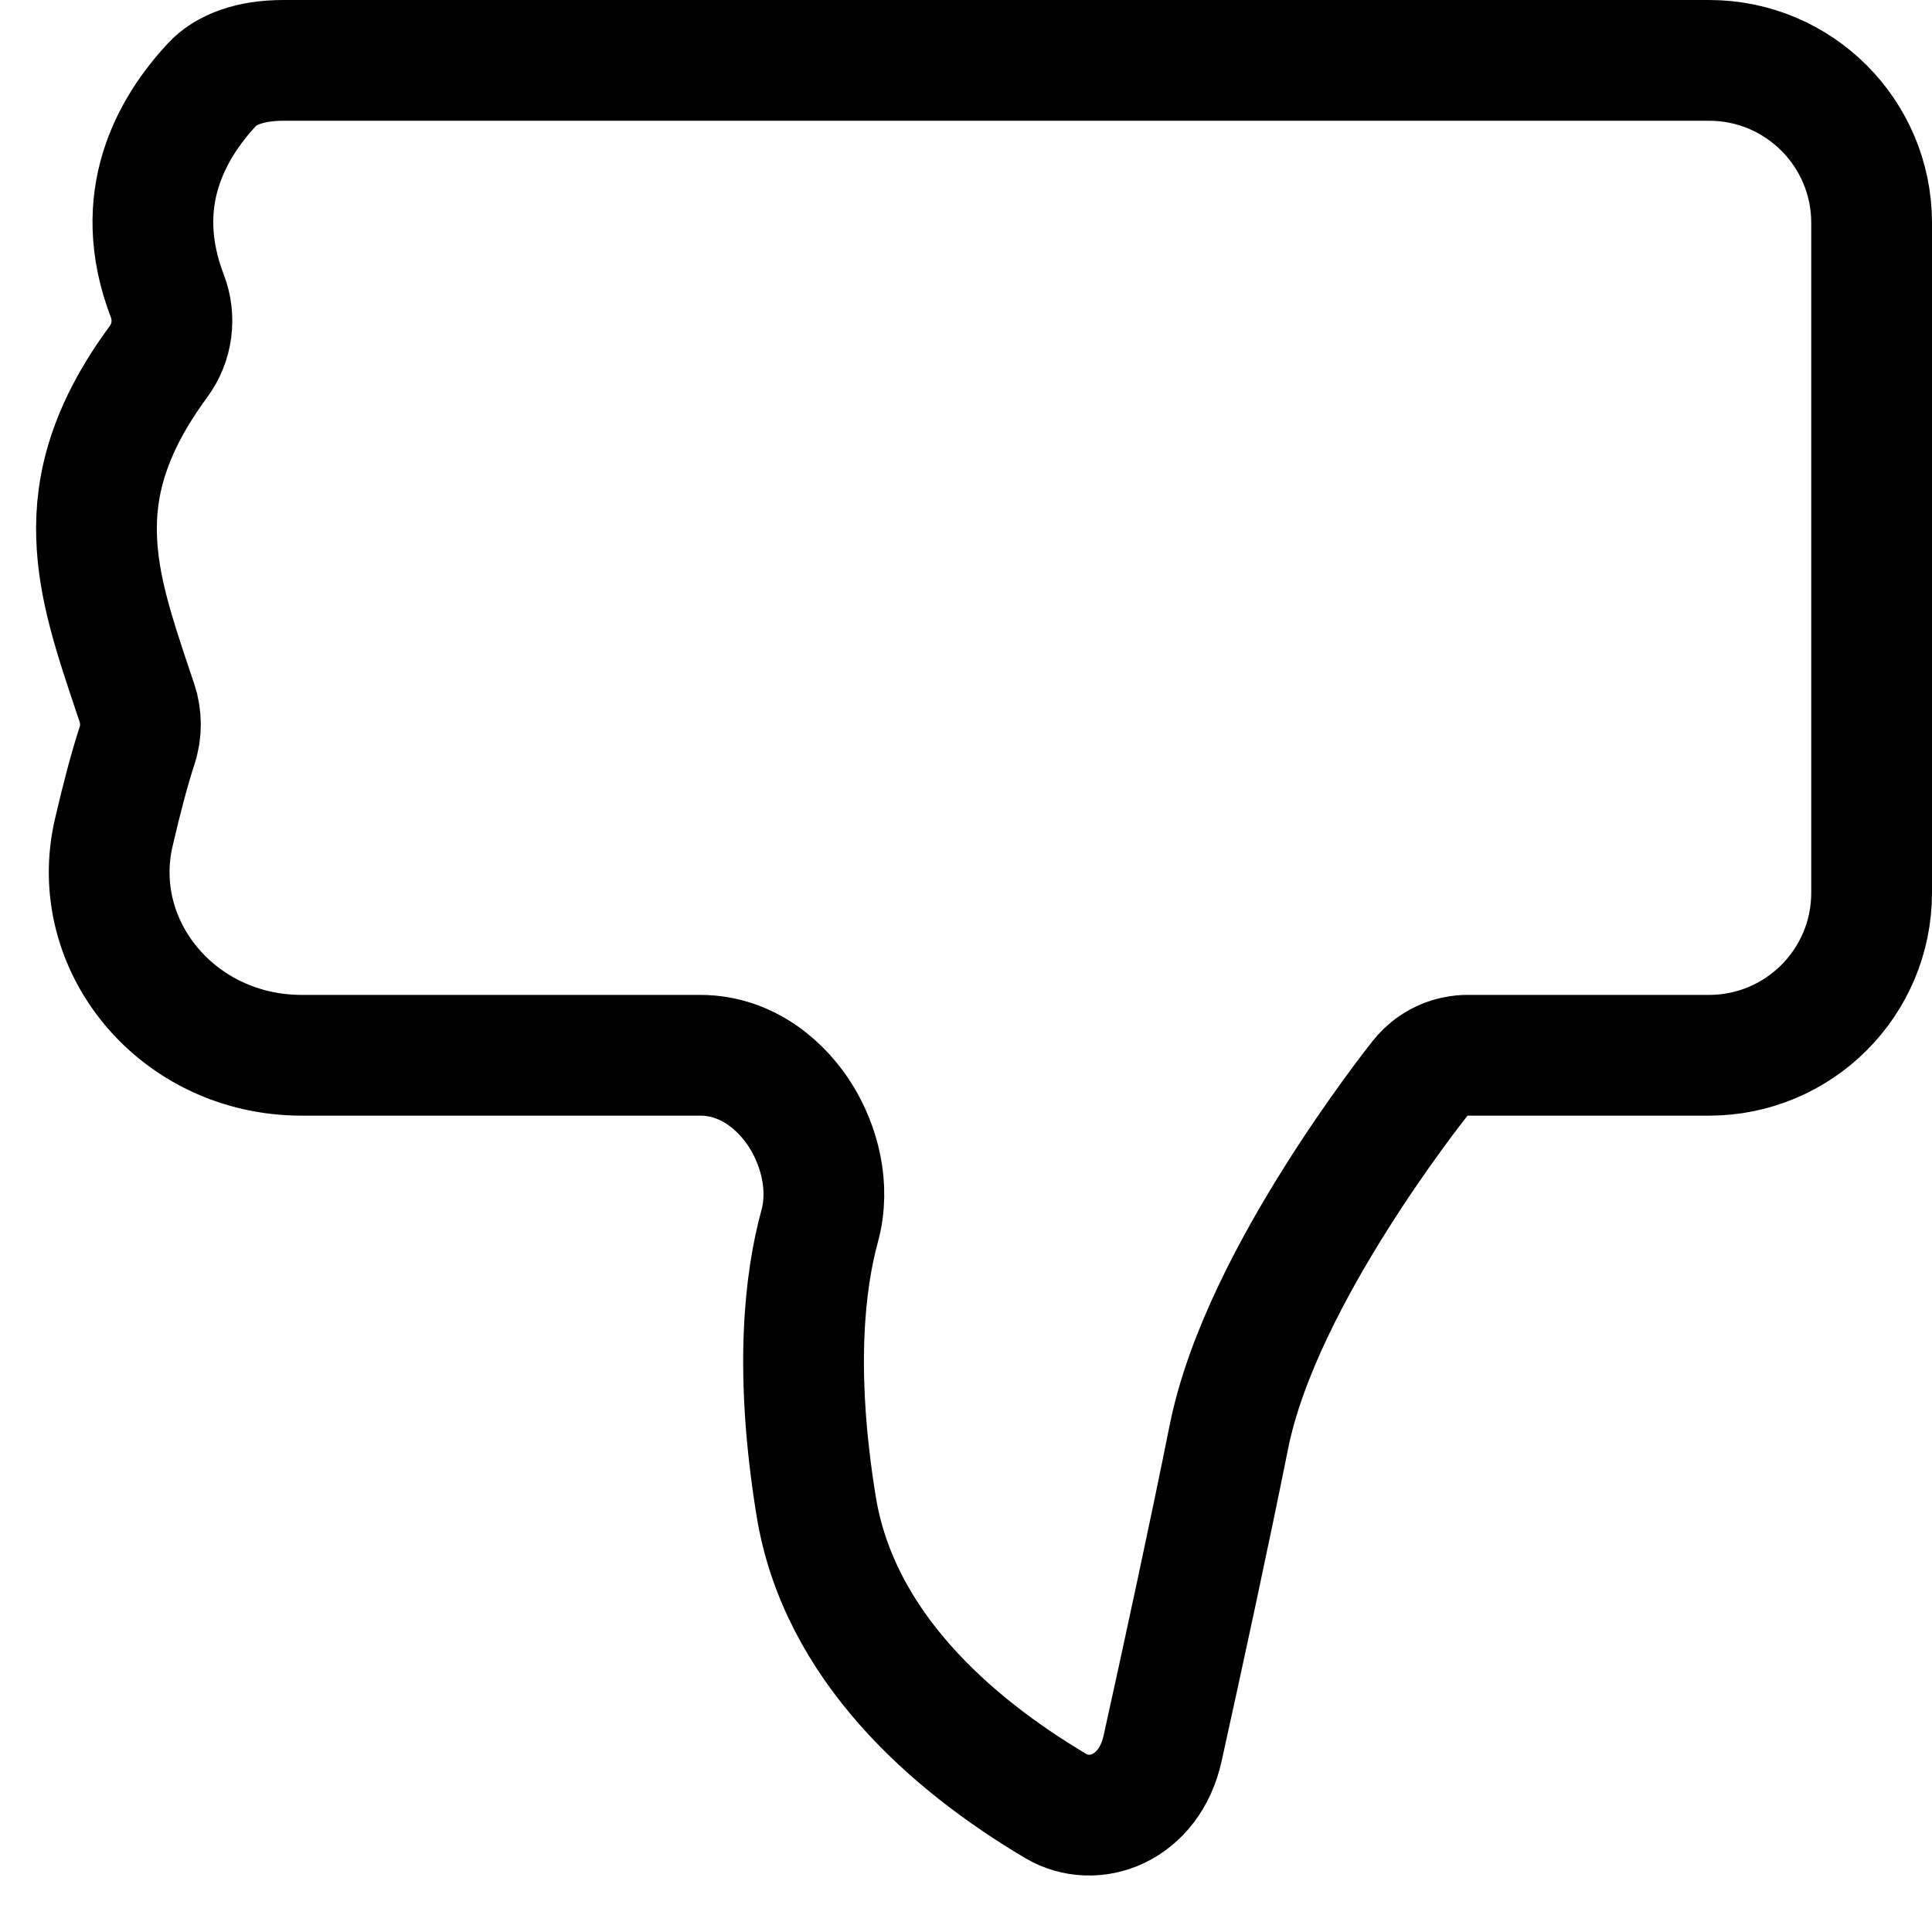
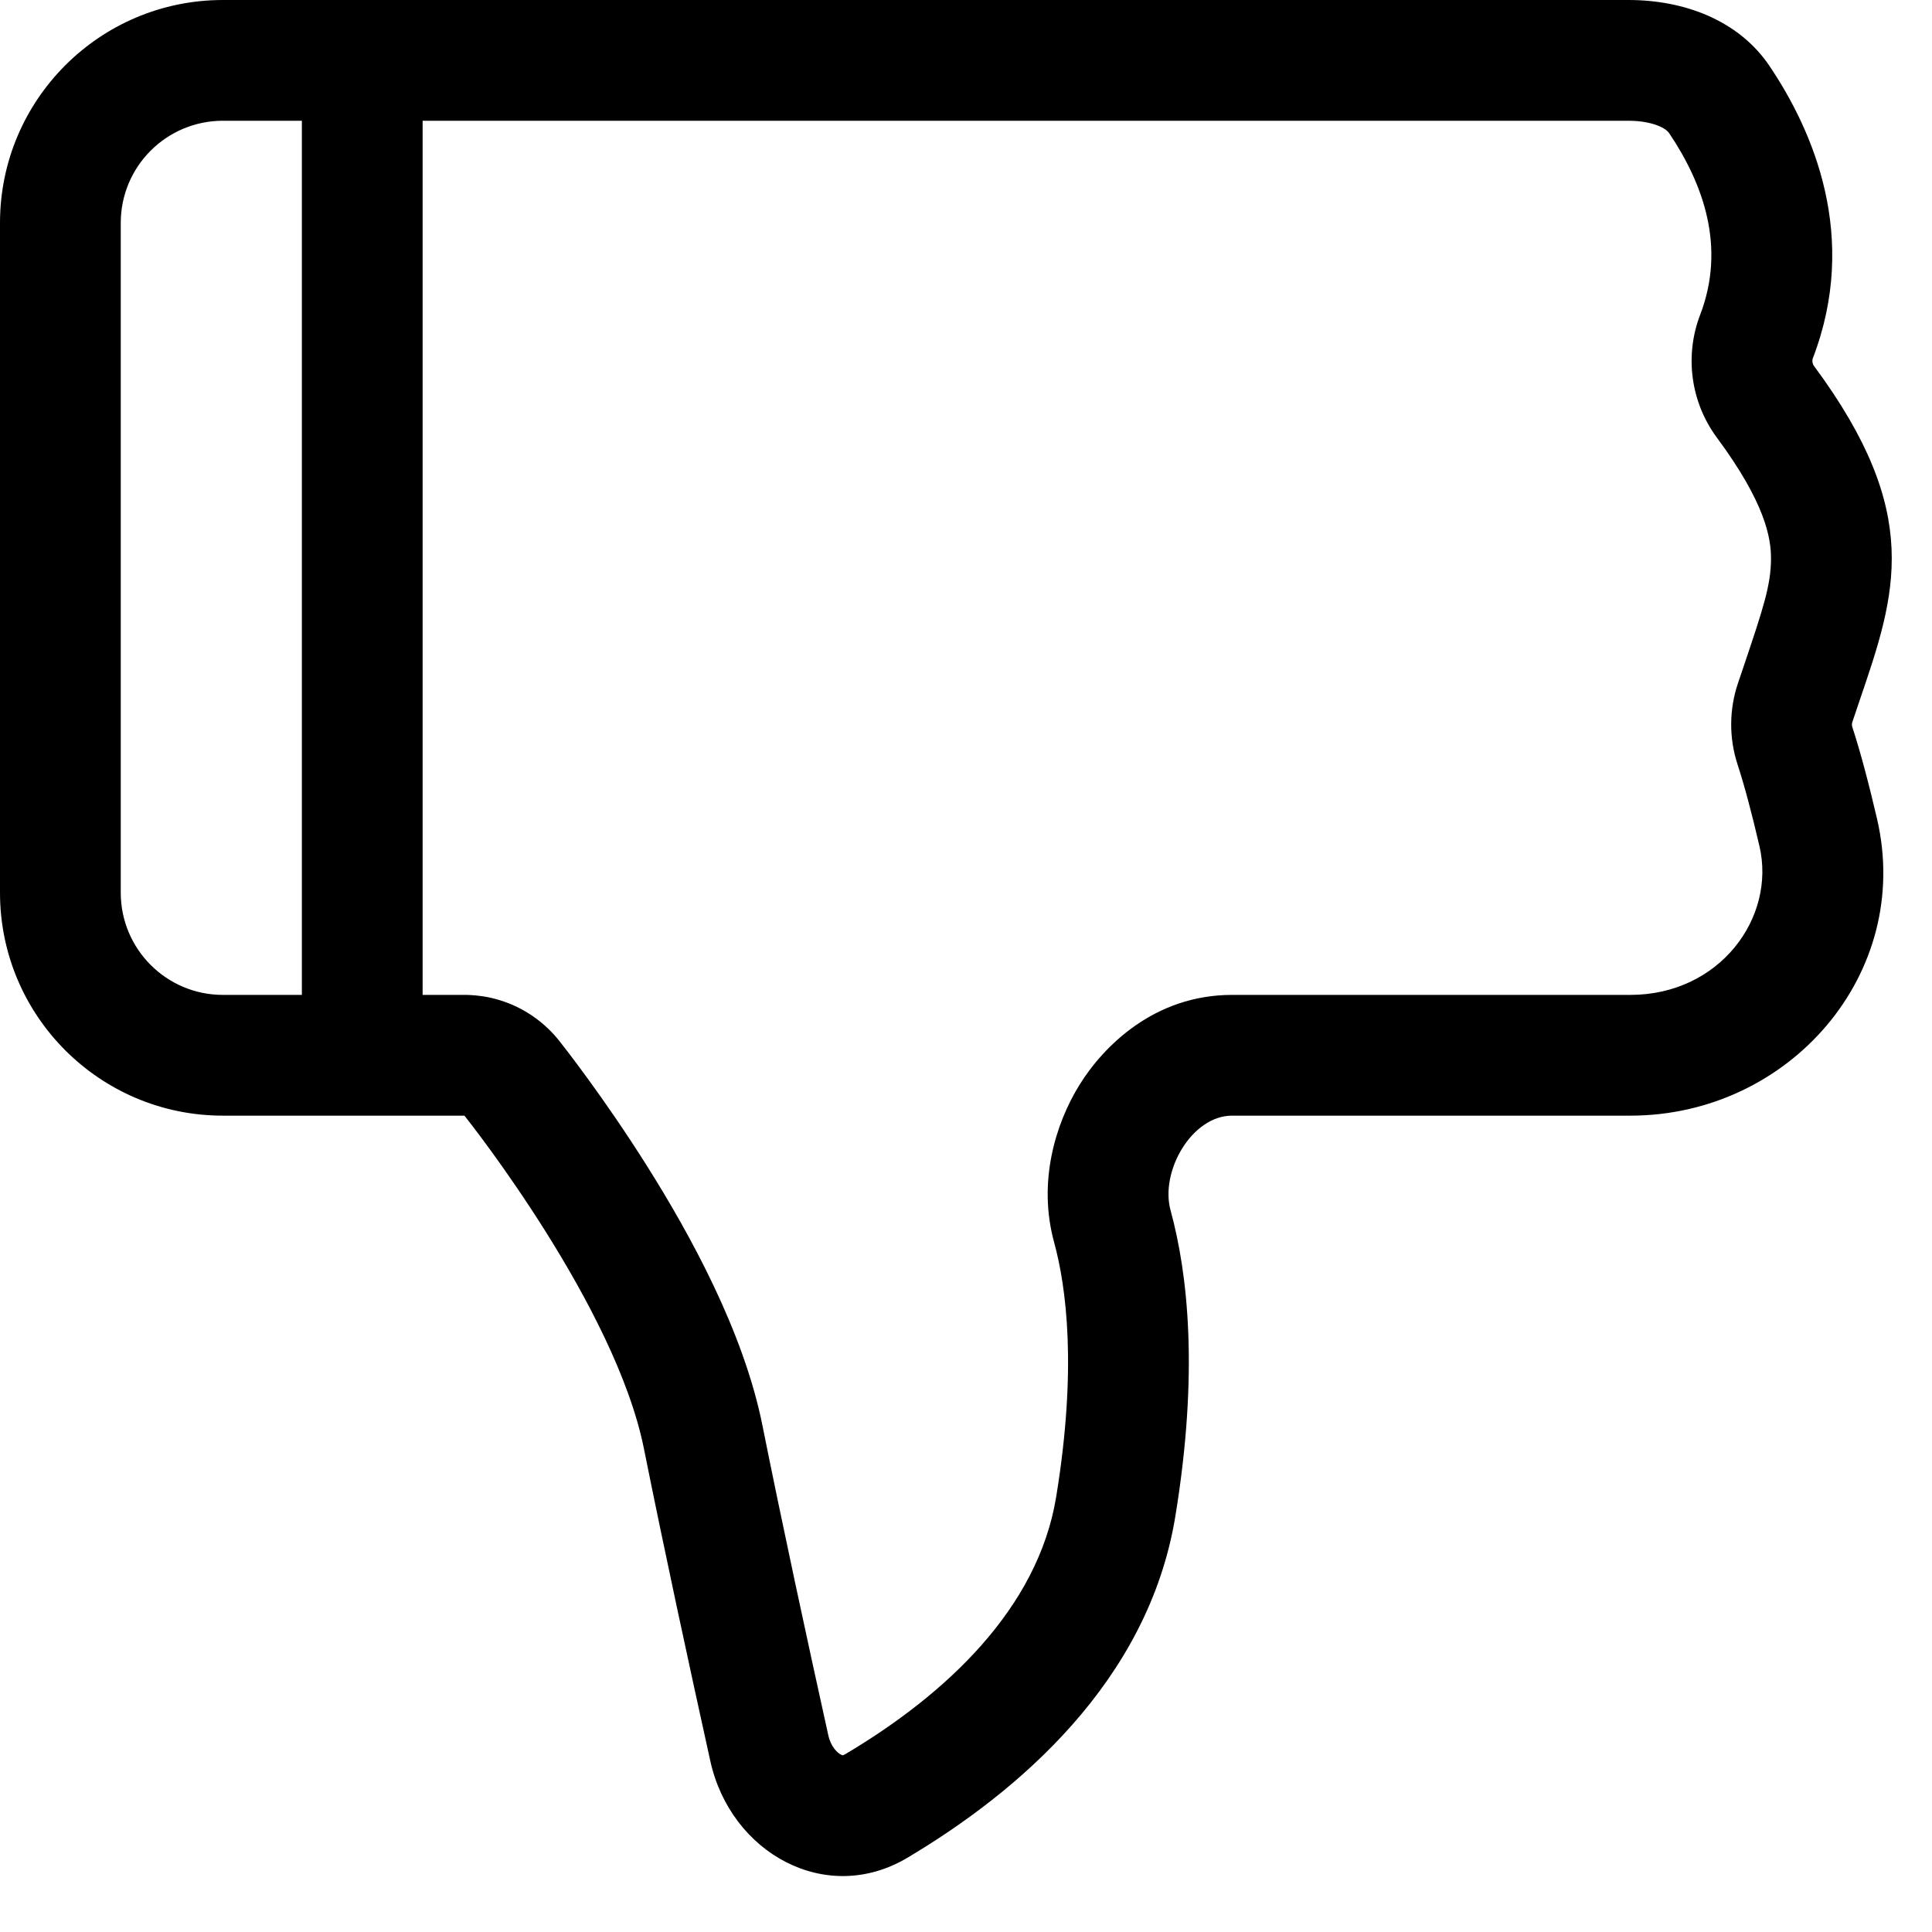
<svg xmlns="http://www.w3.org/2000/svg" width="24" height="24" viewBox="0 0 24 24" fill="none">
-   <path d="M17.642 13.394L17.642 13.394C17.602 13.445 17.114 14.061 16.589 14.897C16.076 15.713 15.47 16.826 15.265 17.853C15.02 19.075 14.703 20.539 14.443 21.716C14.277 22.471 13.59 22.717 13.115 22.435C11.807 21.659 10.422 20.438 10.14 18.718C9.863 17.024 9.998 15.906 10.182 15.232C10.317 14.74 10.175 14.232 9.952 13.871C9.733 13.516 9.305 13.109 8.696 13.109H3.747C2.207 13.109 1.087 11.75 1.413 10.344C1.51 9.924 1.608 9.552 1.702 9.264C1.761 9.087 1.757 8.9 1.701 8.731C1.686 8.686 1.671 8.641 1.656 8.598C1.417 7.884 1.219 7.294 1.2 6.666C1.18 6.045 1.339 5.346 1.97 4.491C2.144 4.254 2.182 3.946 2.079 3.678C1.615 2.468 2.139 1.585 2.632 1.052C2.804 0.866 3.104 0.75 3.522 0.75H19H21.231C22.346 0.75 23.25 1.654 23.25 2.769V11.089C23.25 12.205 22.346 13.109 21.231 13.109H18.236C18.248 13.109 18.248 13.109 18.243 13.109C18.241 13.109 18.238 13.109 18.236 13.109C18.229 13.109 18.222 13.109 18.219 13.109C18.198 13.109 18.139 13.111 18.065 13.128C17.983 13.146 17.896 13.181 17.812 13.237C17.733 13.29 17.678 13.349 17.642 13.394Z" stroke="black" stroke-width="1.5" />
+   <path fill-rule="evenodd" clip-rule="evenodd" d="M5.25 1.5L5.25 12.359H5.764C5.737 12.359 5.739 12.359 5.75 12.359C5.754 12.359 5.759 12.359 5.764 12.359C5.777 12.359 5.791 12.359 5.795 12.359C5.837 12.36 5.955 12.363 6.102 12.396C6.266 12.434 6.44 12.502 6.607 12.615C6.765 12.721 6.874 12.838 6.945 12.927C6.994 12.989 7.5 13.629 8.046 14.498C8.567 15.327 9.237 16.537 9.471 17.706C9.714 18.92 10.029 20.379 10.289 21.554C10.322 21.703 10.404 21.775 10.447 21.797C10.459 21.803 10.467 21.805 10.47 21.805C10.474 21.804 10.485 21.8 10.502 21.79C11.754 21.047 12.893 19.98 13.12 18.596C13.382 16.995 13.246 15.986 13.094 15.43C12.891 14.686 13.108 13.964 13.41 13.476C13.705 13.001 14.336 12.359 15.305 12.359L20.253 12.359C21.359 12.359 22.063 11.403 21.857 10.513C21.762 10.103 21.669 9.755 21.585 9.498C21.474 9.159 21.483 8.807 21.588 8.492C21.618 8.403 21.646 8.319 21.673 8.241C21.9 7.565 22 7.269 22 6.938C22 6.679 21.928 6.248 21.329 5.438C21.001 4.996 20.925 4.419 21.12 3.91C21.444 3.066 21.155 2.28 20.738 1.659C20.724 1.637 20.695 1.604 20.616 1.569C20.531 1.532 20.4 1.5 20.23 1.5L5.25 1.5ZM3.75 1.5L3.75 12.359H2.769C2.068 12.359 1.5 11.79 1.5 11.089L1.5 2.769C1.5 2.068 2.068 1.5 2.769 1.5L3.75 1.5ZM2.769 0C1.24 0 0 1.24 0 2.769V11.089C0 12.619 1.24 13.859 2.769 13.859H5.764C5.767 13.859 5.769 13.859 5.771 13.861C5.834 13.94 7.646 16.23 8 18C8.246 19.229 8.564 20.7 8.824 21.877C9.077 23.021 10.261 23.677 11.268 23.08C12.632 22.27 14.263 20.895 14.6 18.839C14.893 17.054 14.757 15.825 14.541 15.035C14.409 14.552 14.804 13.859 15.305 13.859L20.253 13.859C22.226 13.859 23.763 12.097 23.318 10.175C23.218 9.746 23.114 9.349 23.01 9.031C23.003 9.01 23.004 8.989 23.011 8.968C23.041 8.877 23.071 8.788 23.101 8.701C23.555 7.371 23.893 6.381 22.534 4.546C22.514 4.518 22.508 4.479 22.521 4.447C23.097 2.943 22.523 1.625 21.983 0.822C21.599 0.25 20.919 0 20.23 0H2.769ZM10.467 21.805L10.47 21.805L10.467 21.805Z" fill="black" />
</svg>
